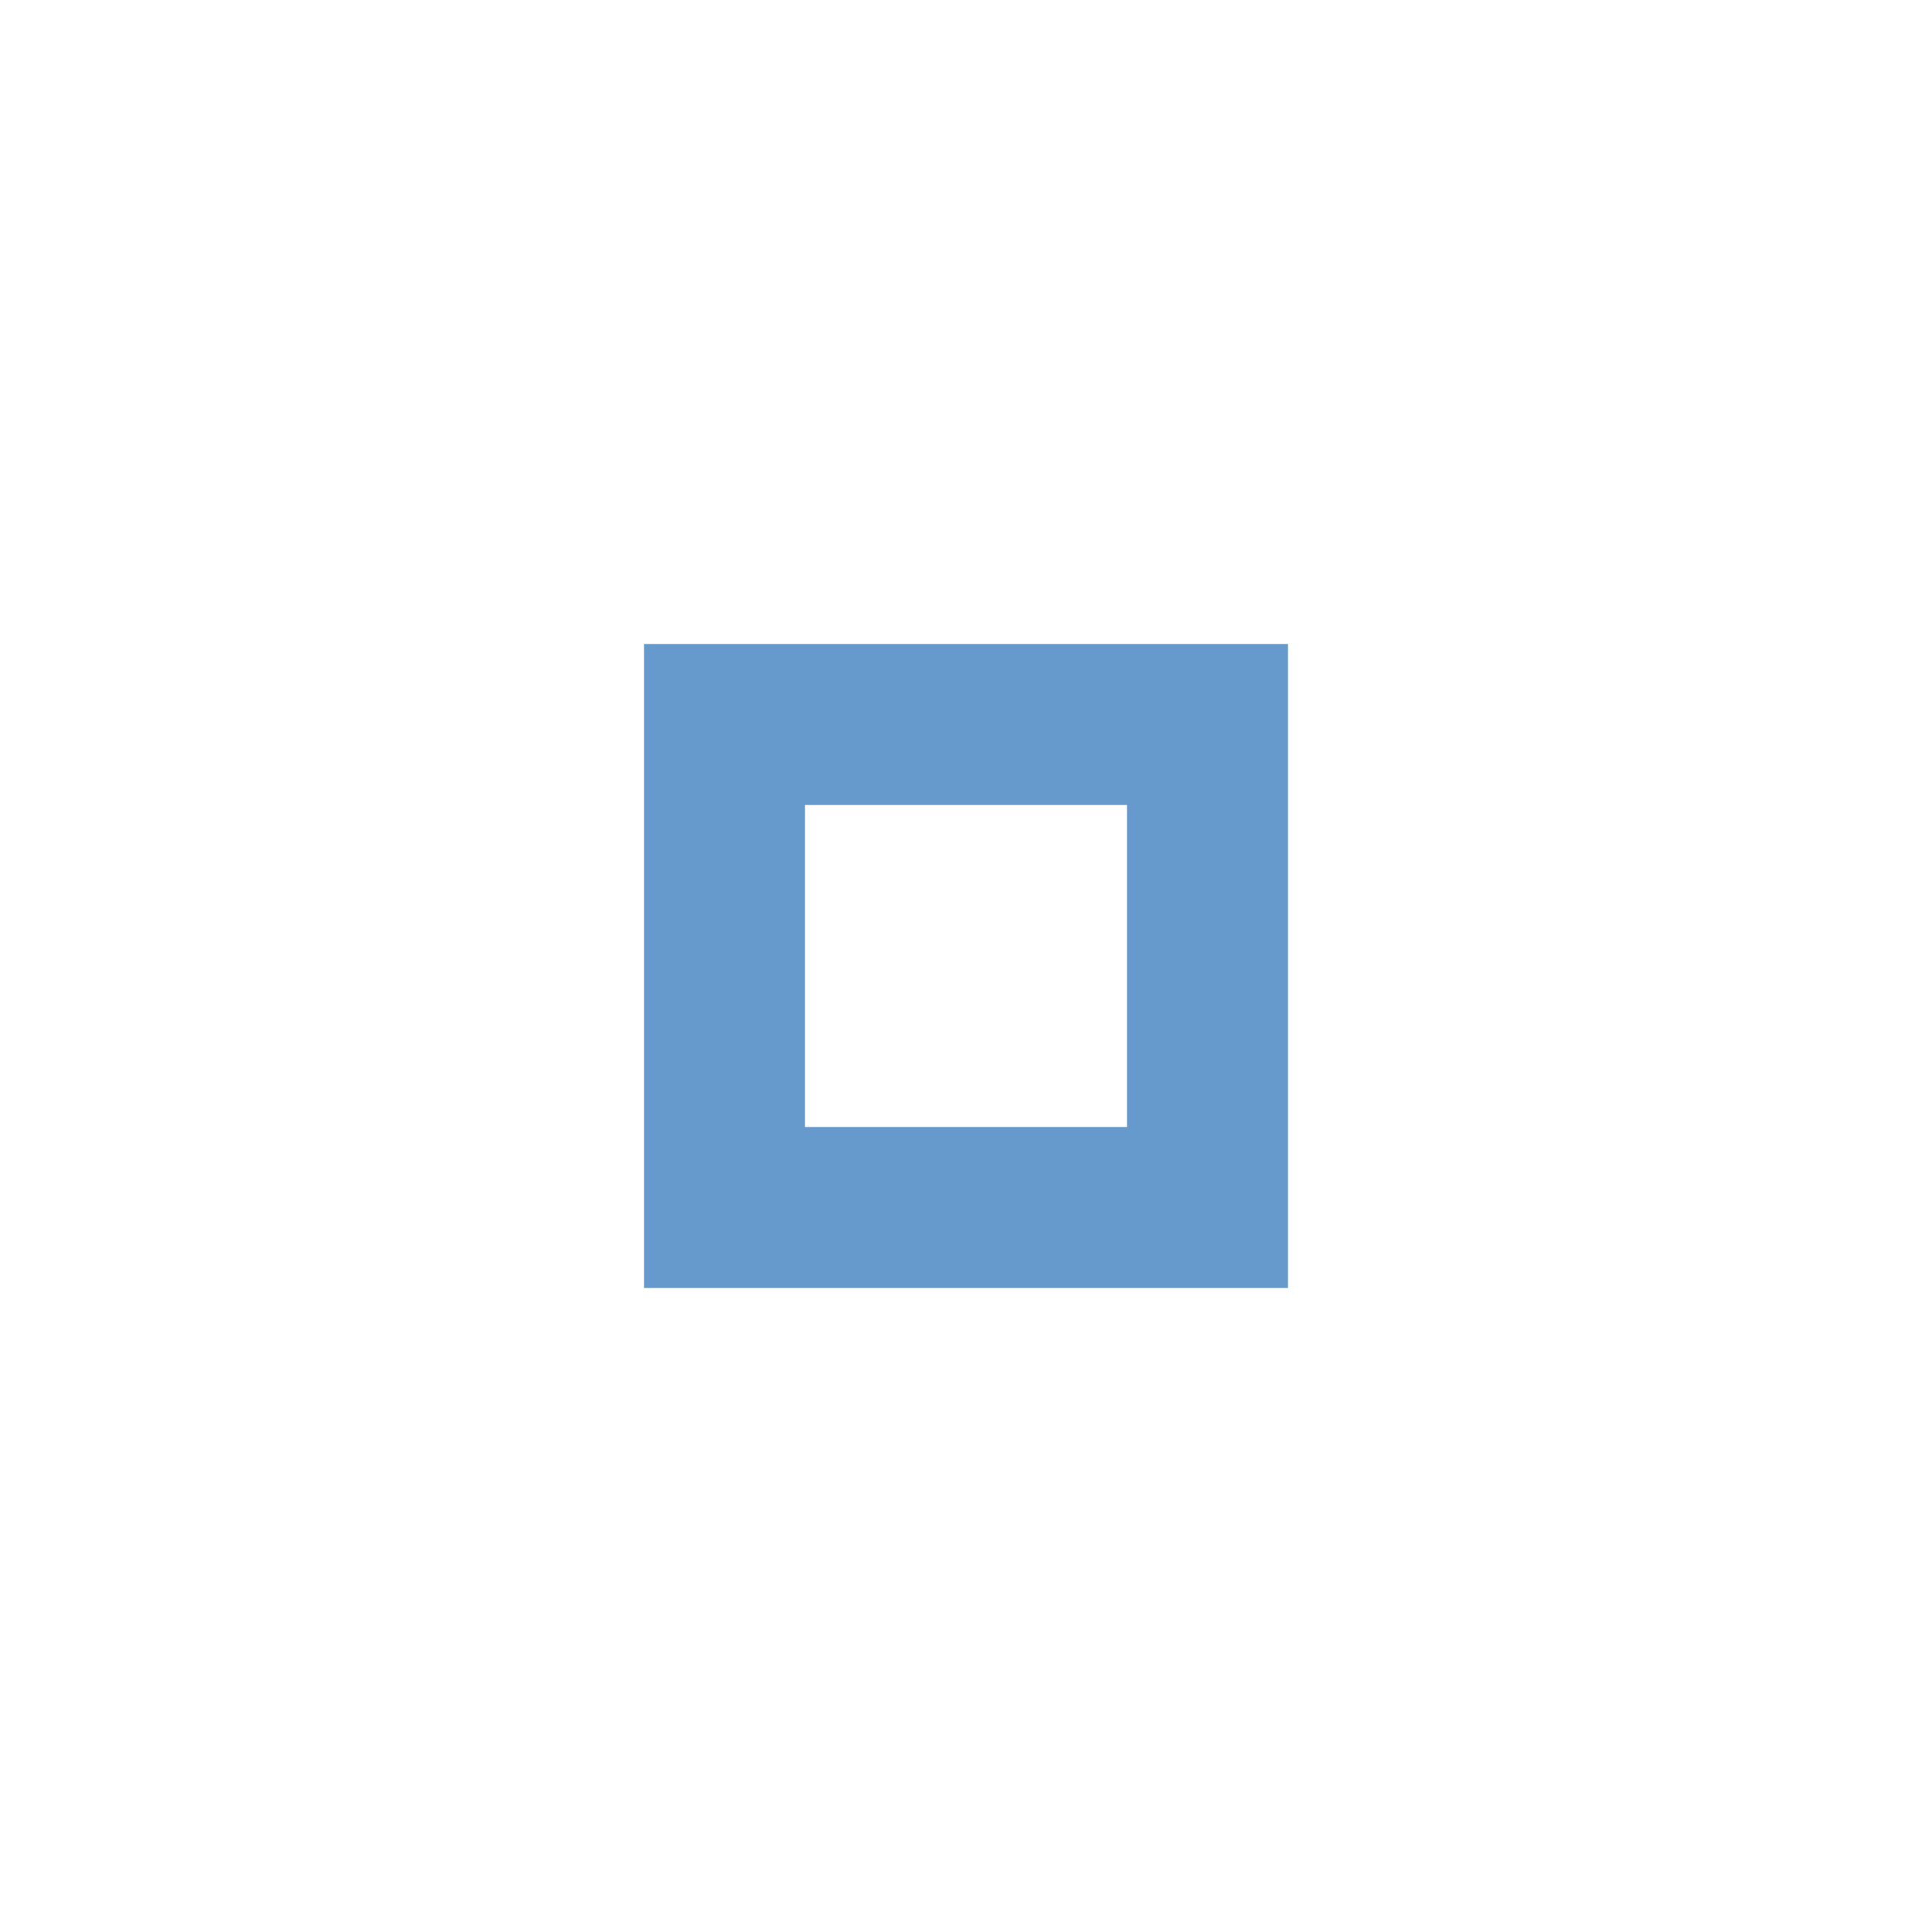
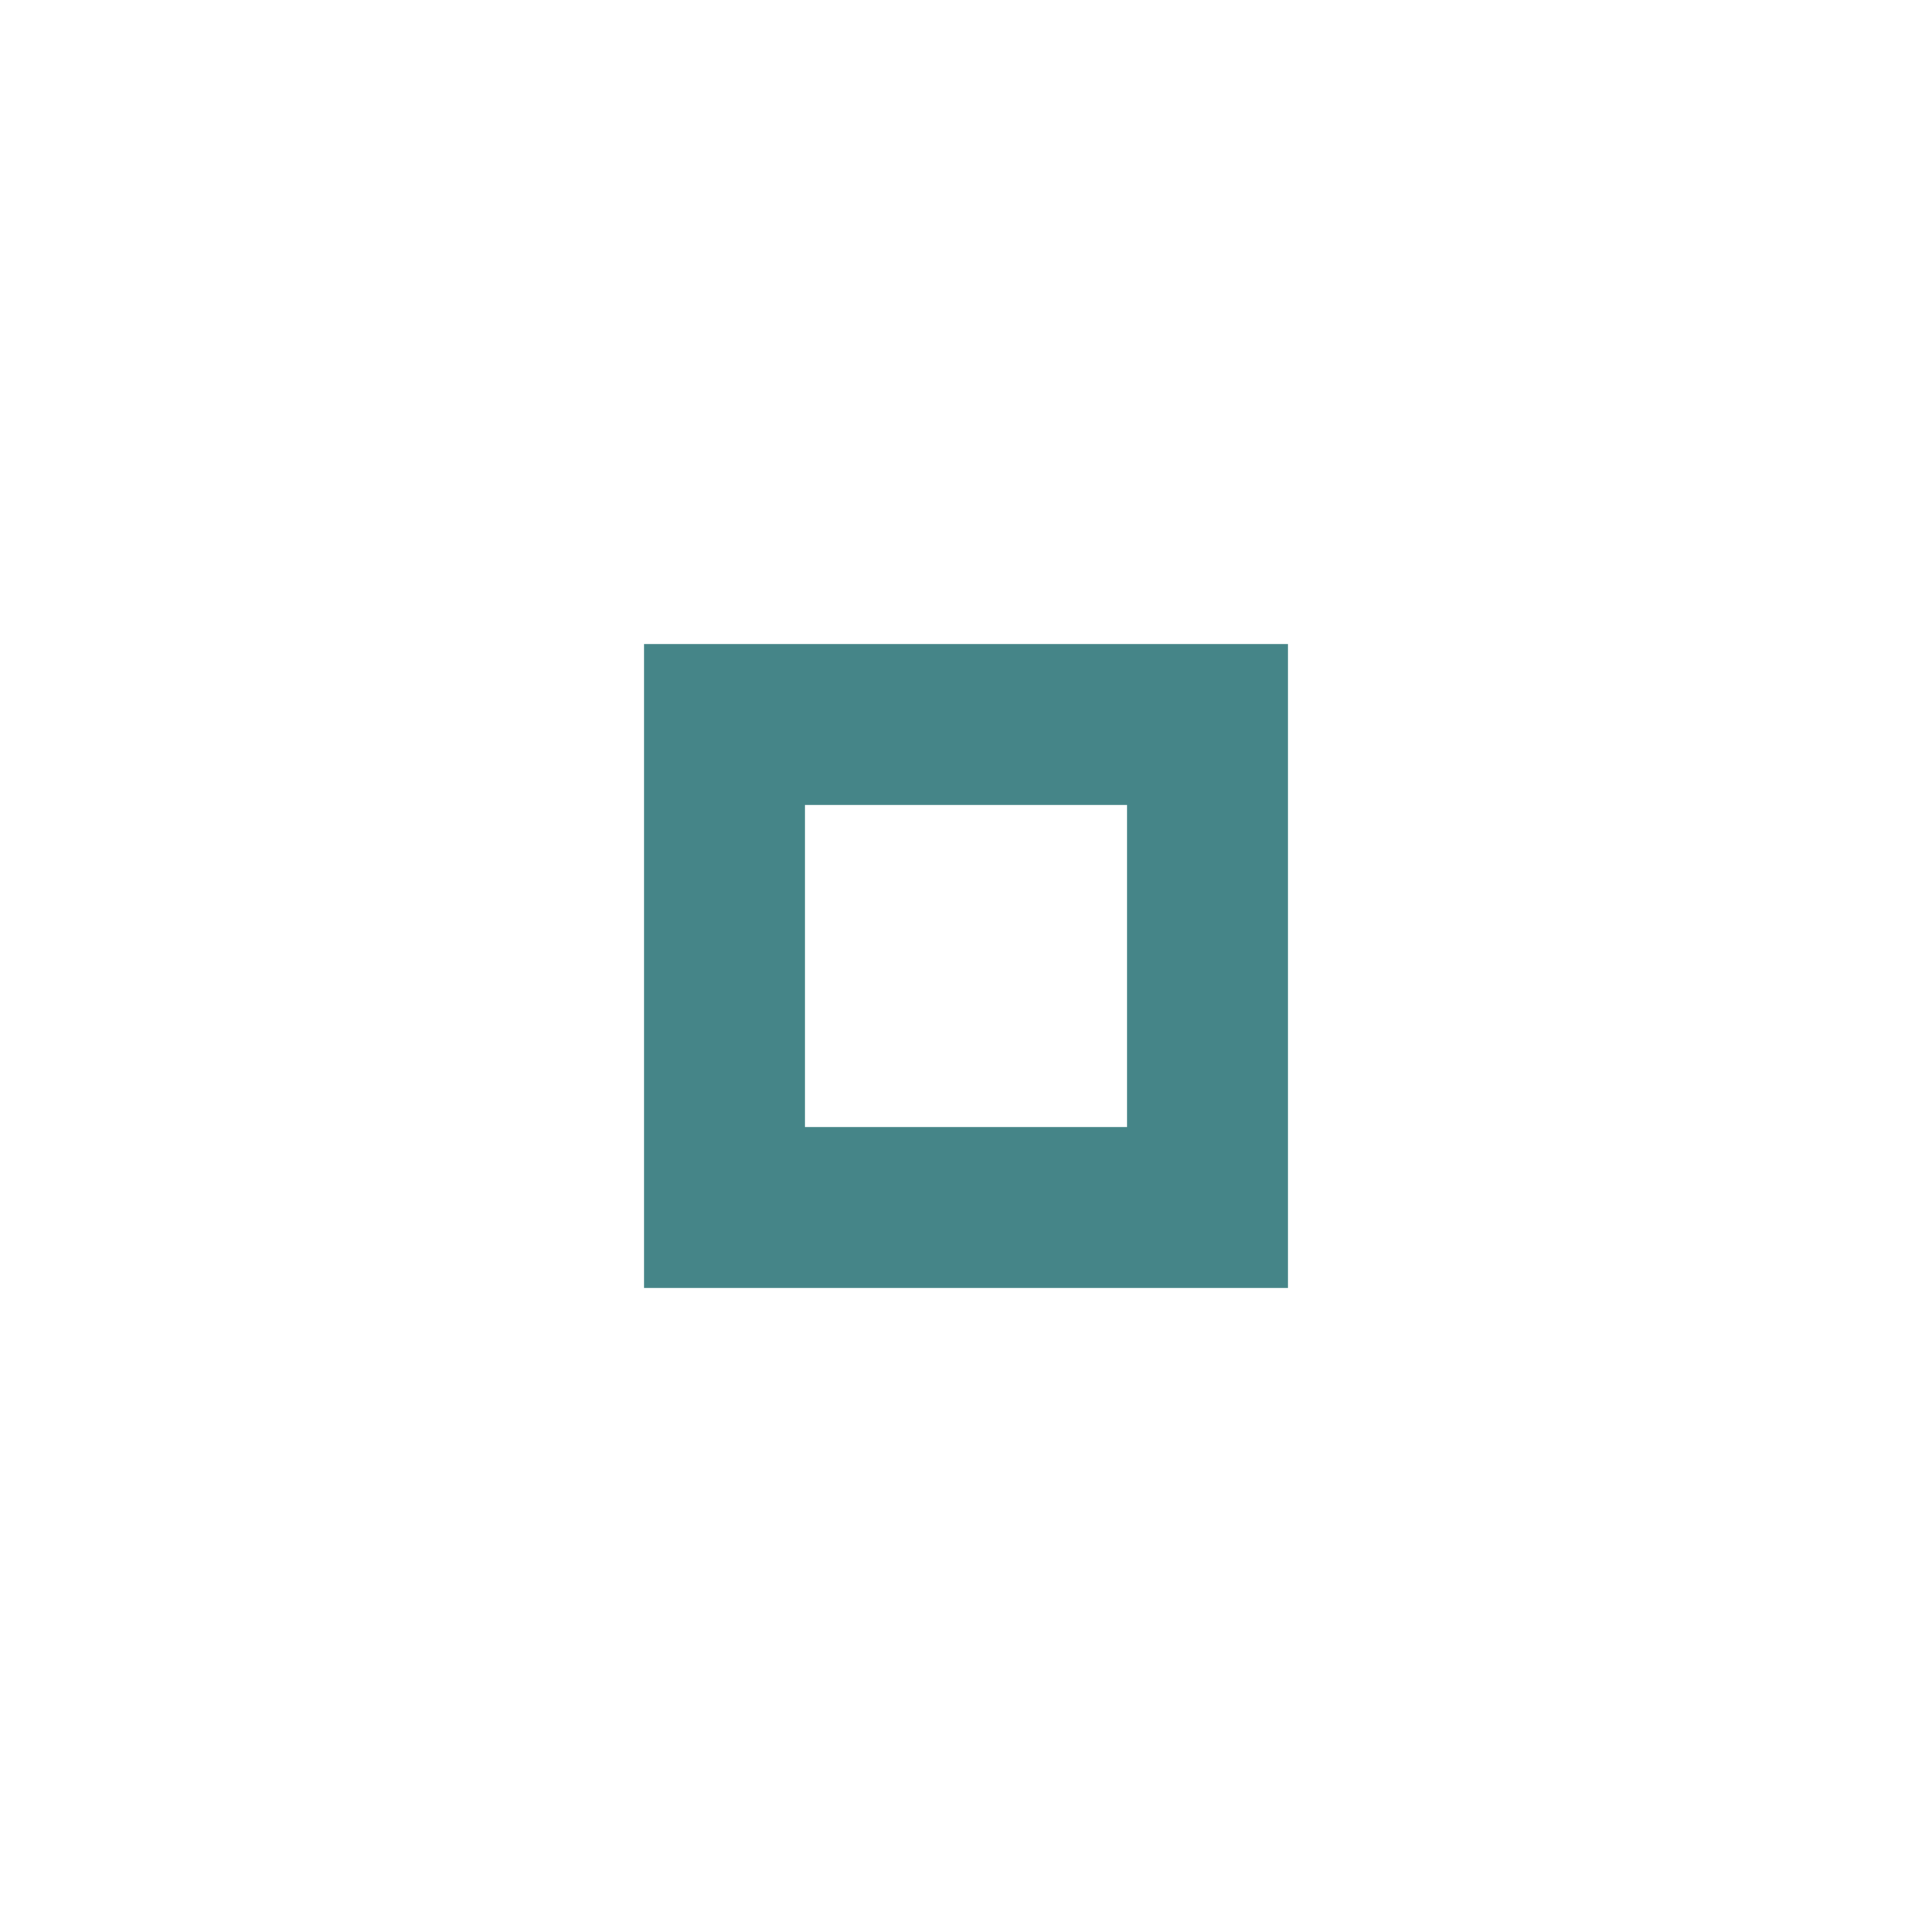
<svg xmlns="http://www.w3.org/2000/svg" version="1.1" x="0px" y="0px" width="24px" height="24px" viewBox="0 0 24 24" xml:space="preserve">
-   <path fill="#6699cc" d="M14,14h-4v-4h4V14z M16,8H8v8h8V8z" />
+   <path fill="#458588" d="M14,14h-4v-4h4V14z M16,8H8v8h8V8z" />
</svg>
